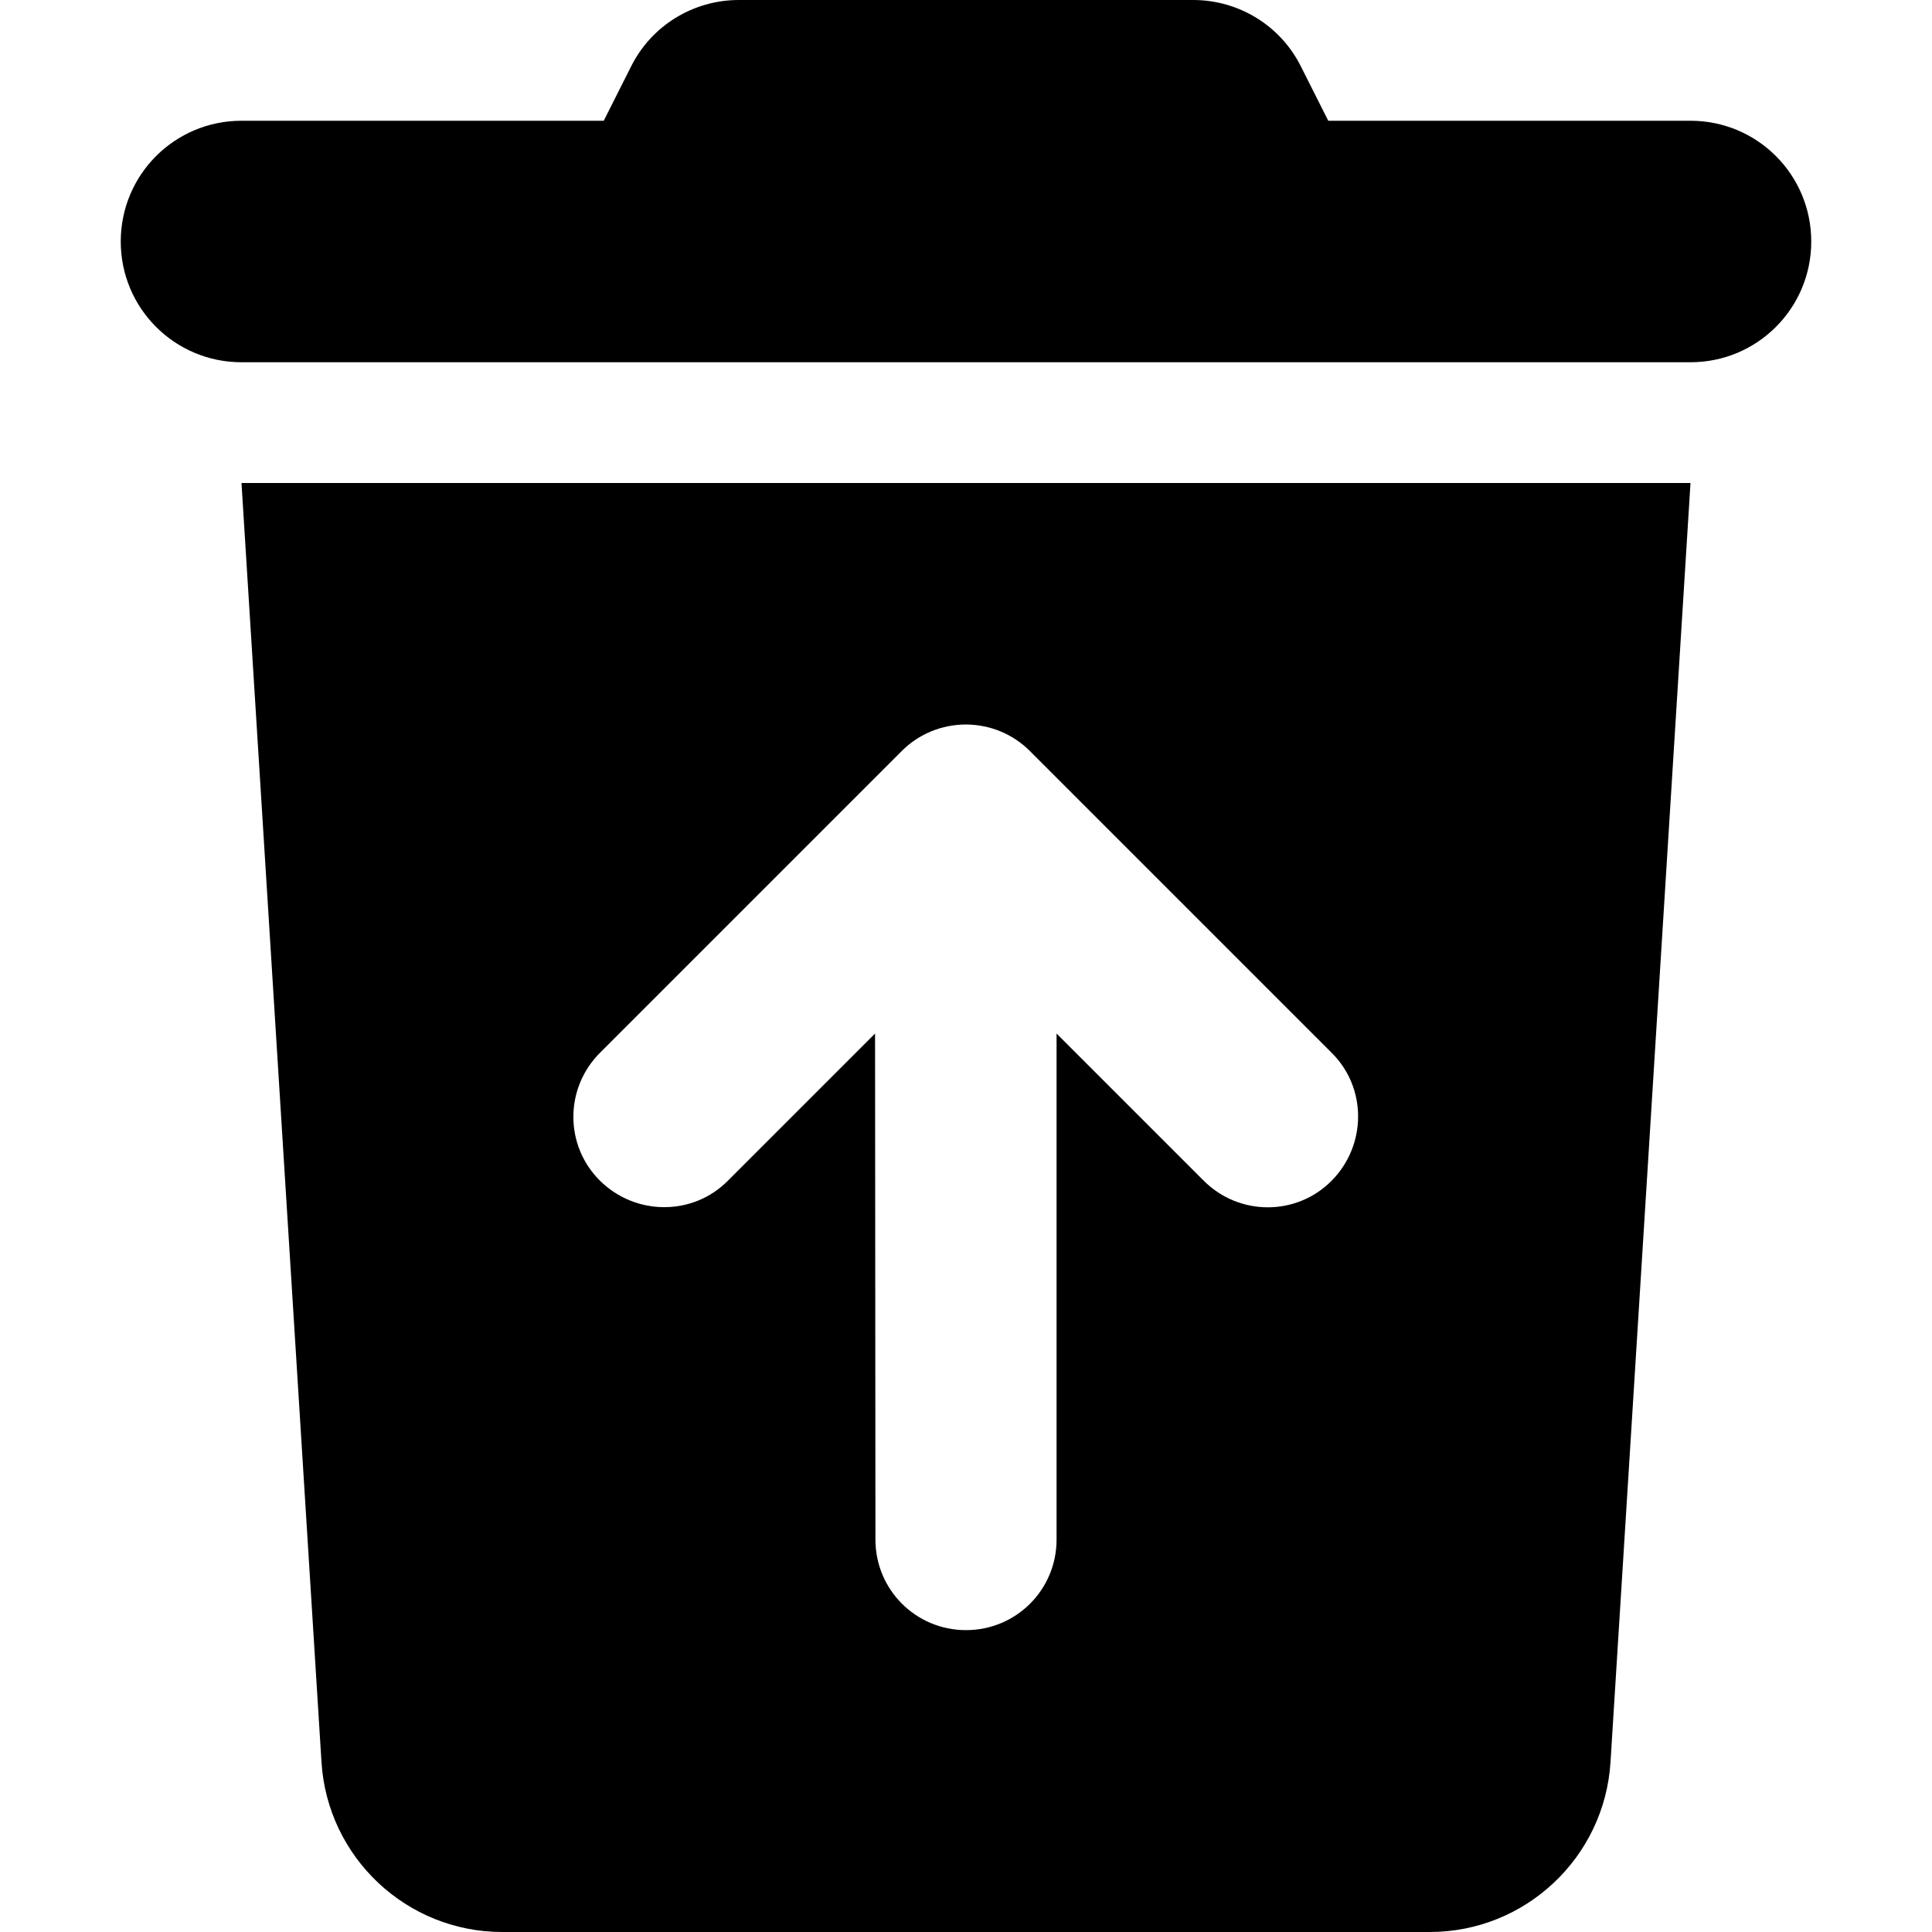
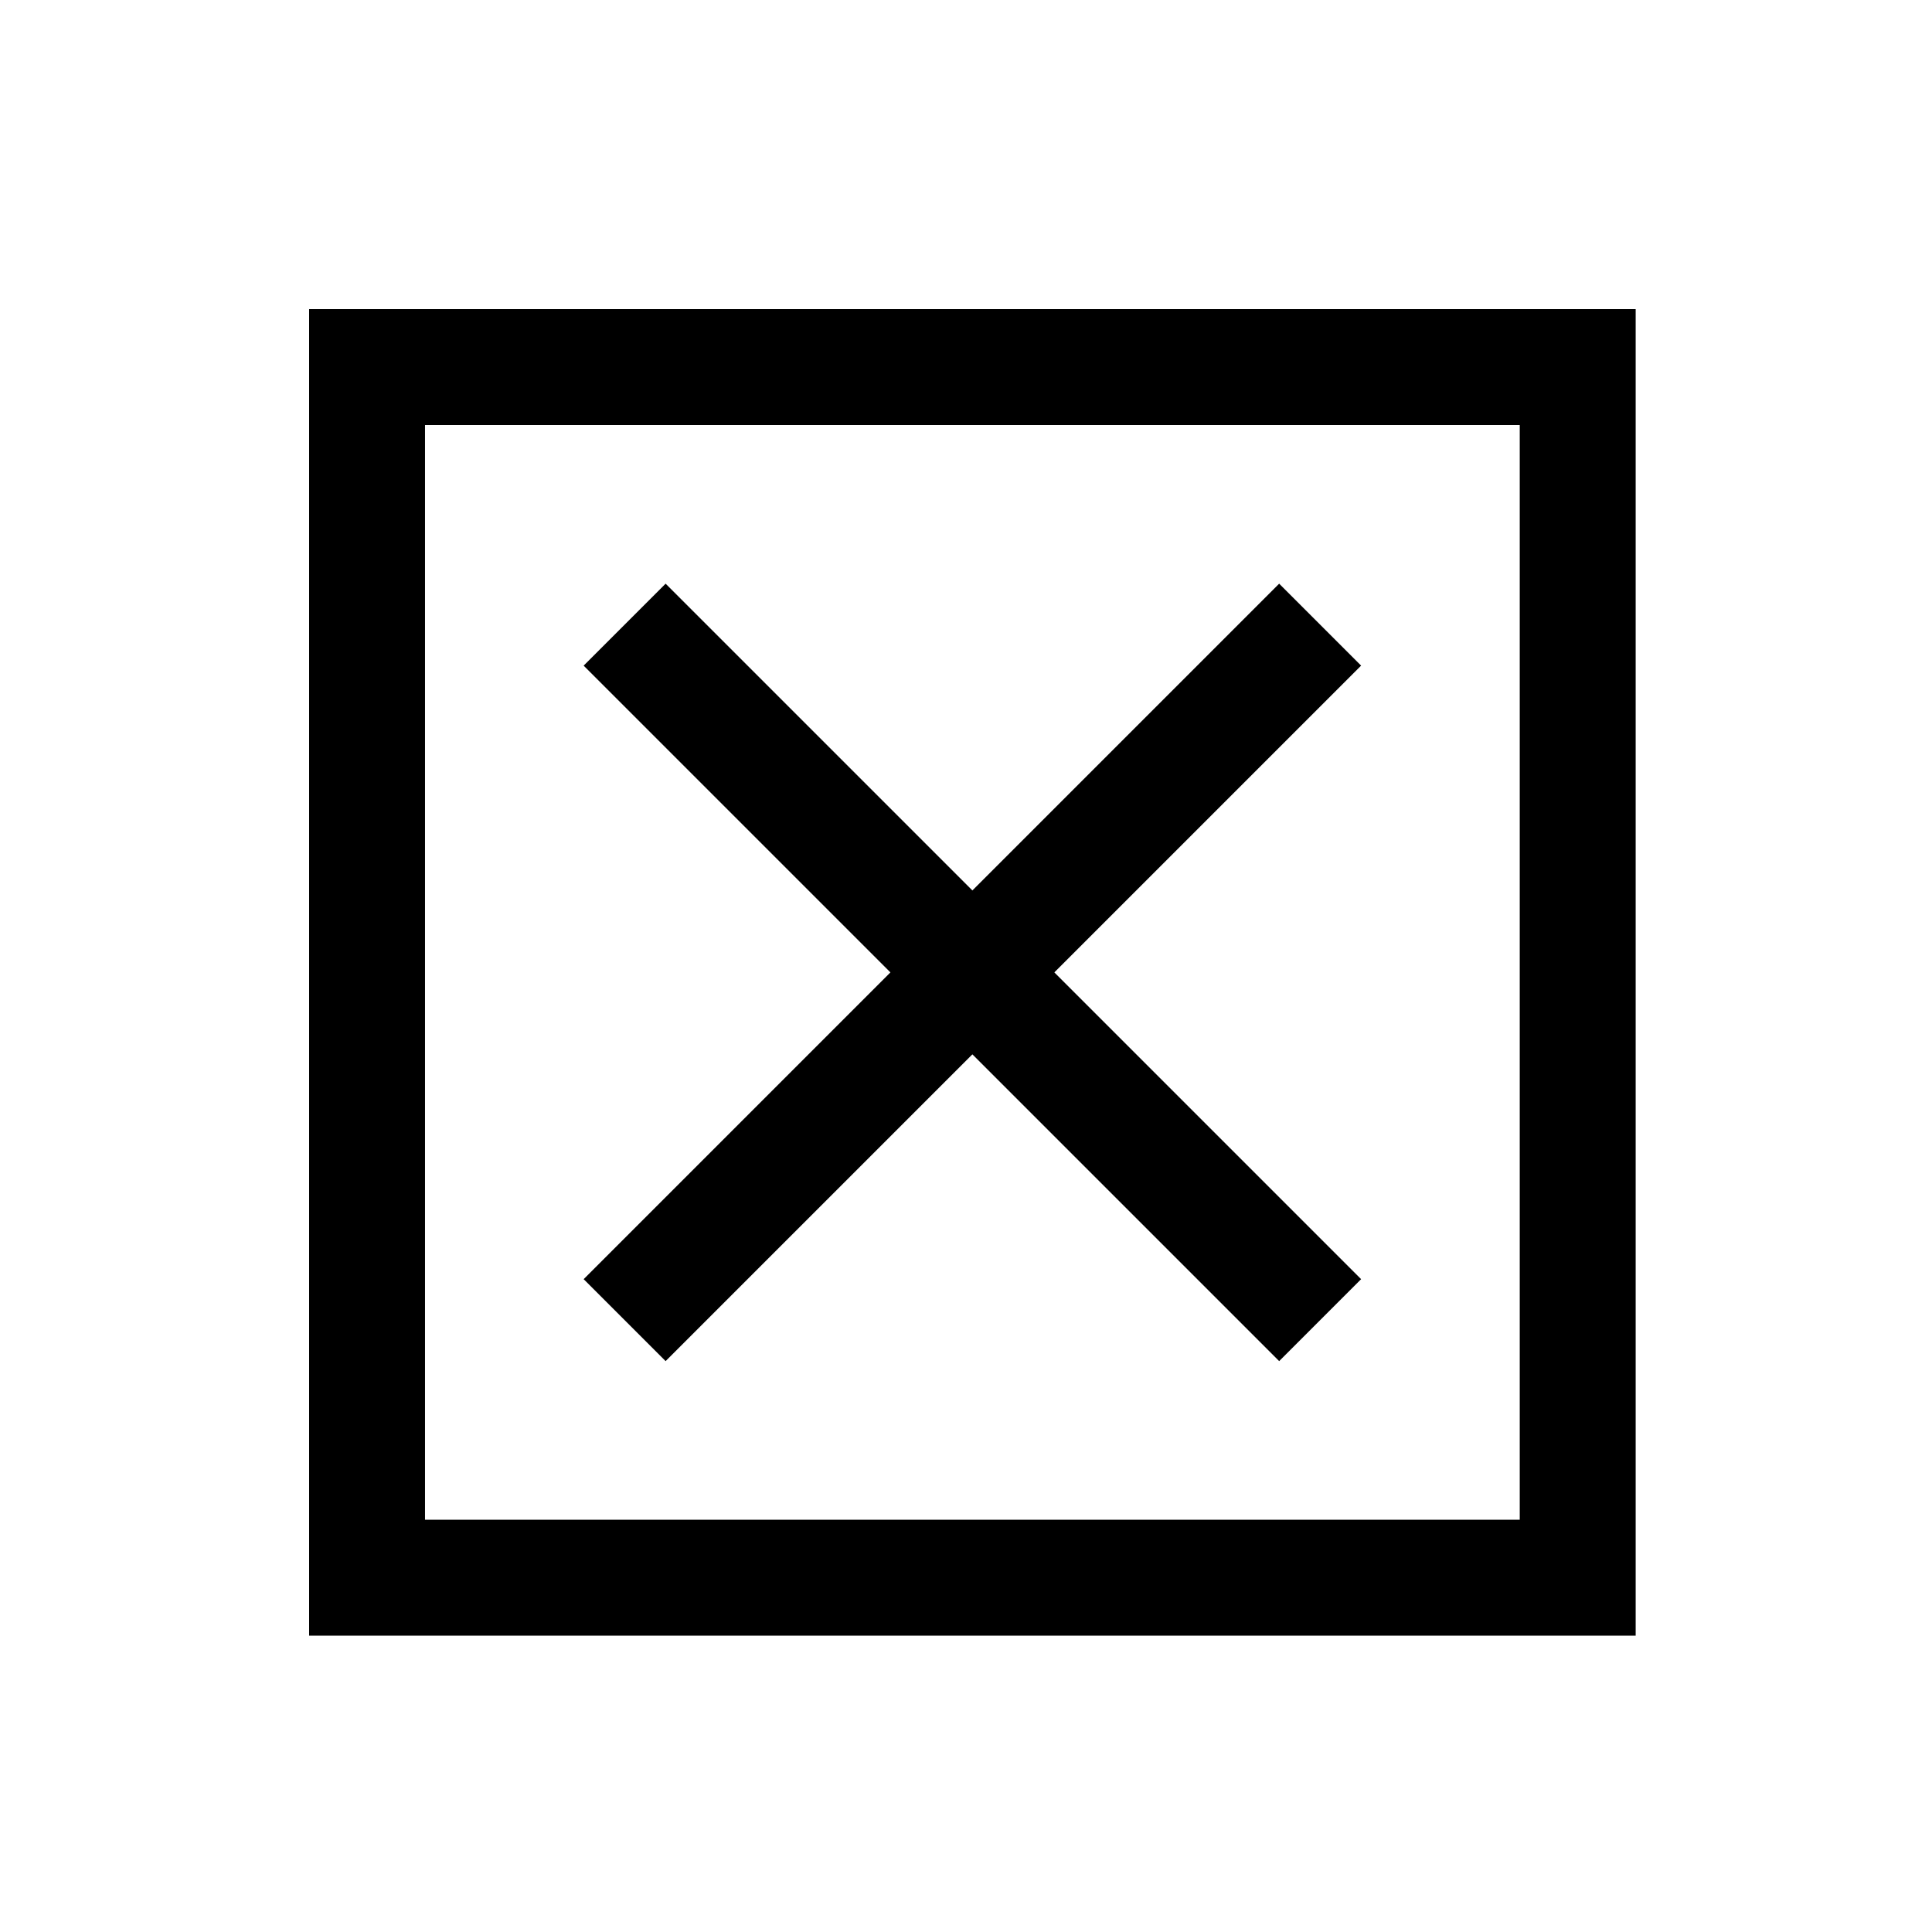
- <svg xmlns="http://www.w3.org/2000/svg" width="16" height="16" viewBox="0 0 448 512">
-   <path d="M163.8 0L284.2 0c12.1 0 23.2 6.8 28.6 17.7L320 32l96 0c17.7 0 32 14.3 32 32s-14.3 32-32 32L32 96C14.3 96 0 81.7 0 64S14.3 32 32 32l96 0 7.2-14.3C140.6 6.8 151.7 0 163.8 0zM32 128l384 0L394.8 467c-1.6 25.3-22.6 45-47.9 45l-245.8 0c-25.3 0-46.3-19.7-47.9-45L32 128zm192 64c-6.4 0-12.5 2.5-17 7l-80 80c-9.4 9.4-9.4 24.6 0 33.9s24.6 9.4 33.9 0l39-39L200 408c0 13.3 10.7 24 24 24s24-10.7 24-24l0-134.1 39 39c9.4 9.4 24.6 9.4 33.9 0s9.4-24.6 0-33.9l-80-80c-4.5-4.5-10.6-7-17-7z" />
+ <svg xmlns="http://www.w3.org/2000/svg" viewBox="0 0 100 100" version="1.1" x="0px" y="0px">
+   <g stroke="none" stroke-width="1" fill="none" fill-rule="evenodd">
+     <path d="M16,84.662 L84.662,84.662 L84.662,16 L16,16 L16,84.662 Z M21.999,21.999 L78.662,21.999 L78.662,78.662 L21.999,78.662 L21.999,21.999 Z M34.452,70.451 L50.331,54.573 L66.209,70.451 L70.451,66.209 L54.573,50.331 L70.451,34.453 L66.209,30.211 L50.331,46.089 L34.452,30.211 L30.21,34.453 L46.088,50.331 L30.21,66.209 L34.452,70.451 L34.452,70.451 Z" fill="#000000" />
+   </g>
+   <text x="0" y="115" fill="#000000" font-size="5px" font-weight="bold" font-family="'Helvetica Neue', Helvetica, Arial-Unicode, Arial, Sans-serif">Created by Marek Polakovic</text>
+   <text x="0" y="120" fill="#000000" font-size="5px" font-weight="bold" font-family="'Helvetica Neue', Helvetica, Arial-Unicode, Arial, Sans-serif">from the Noun Project</text>
</svg>
